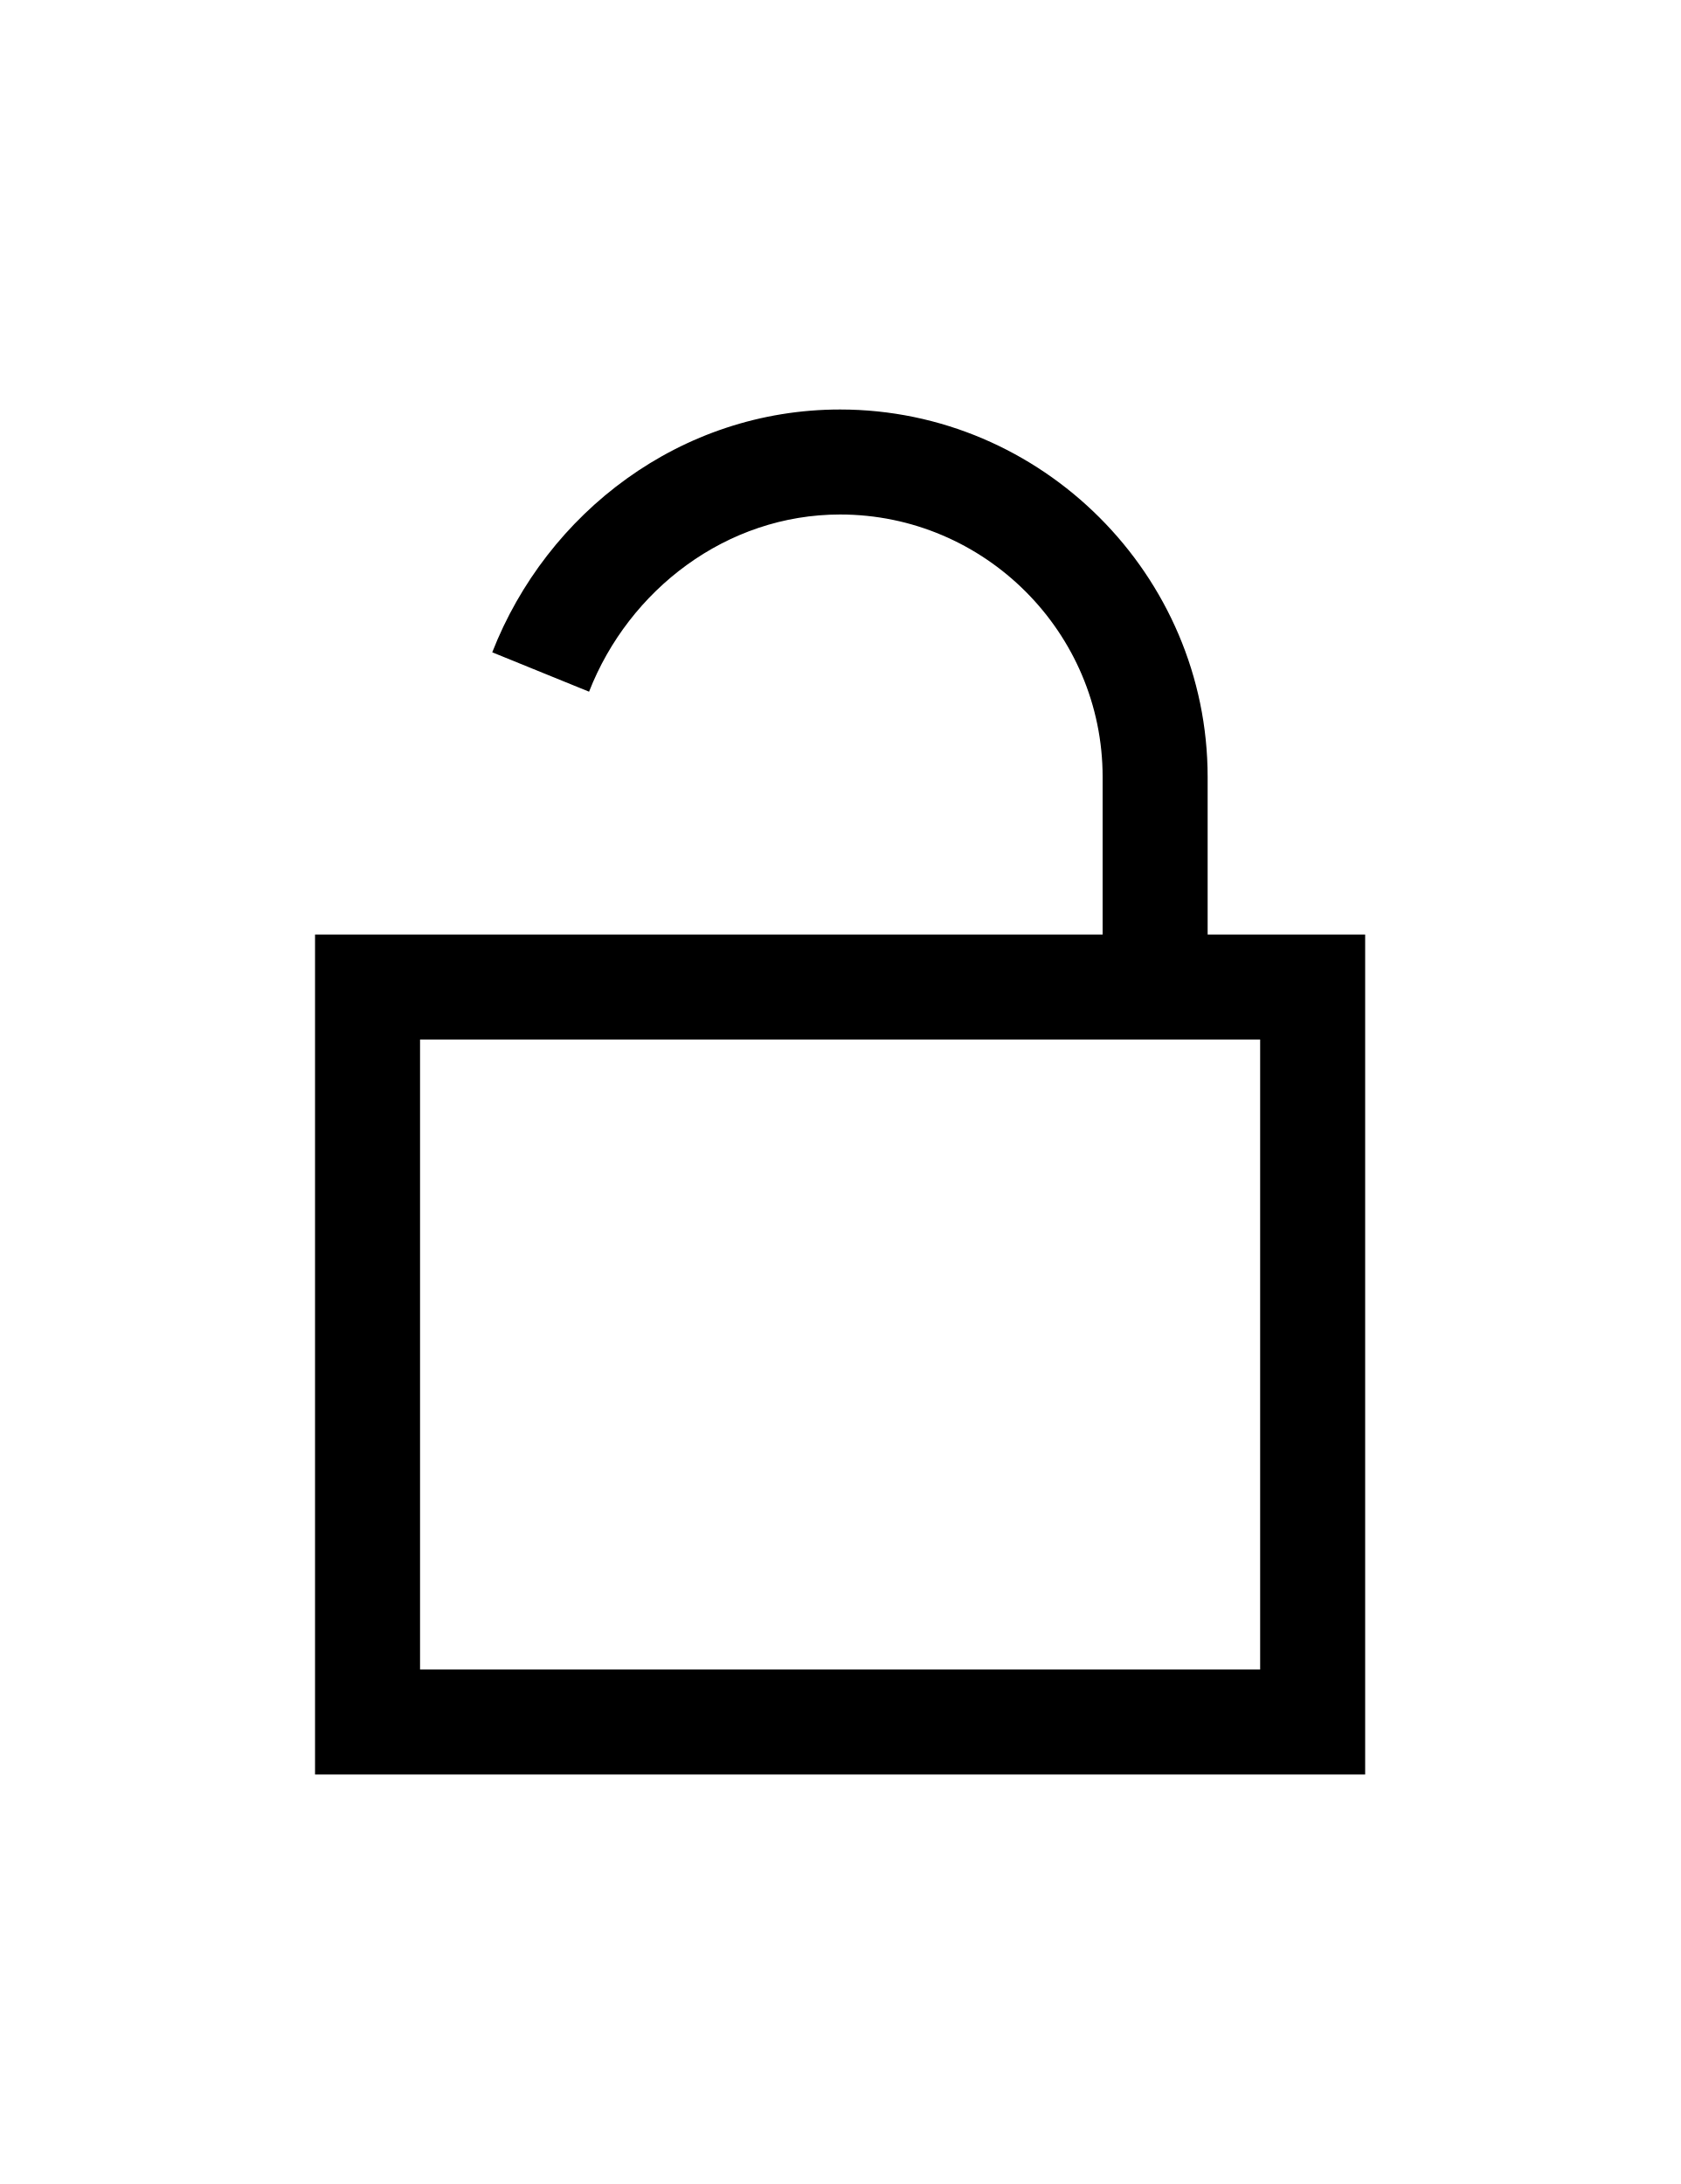
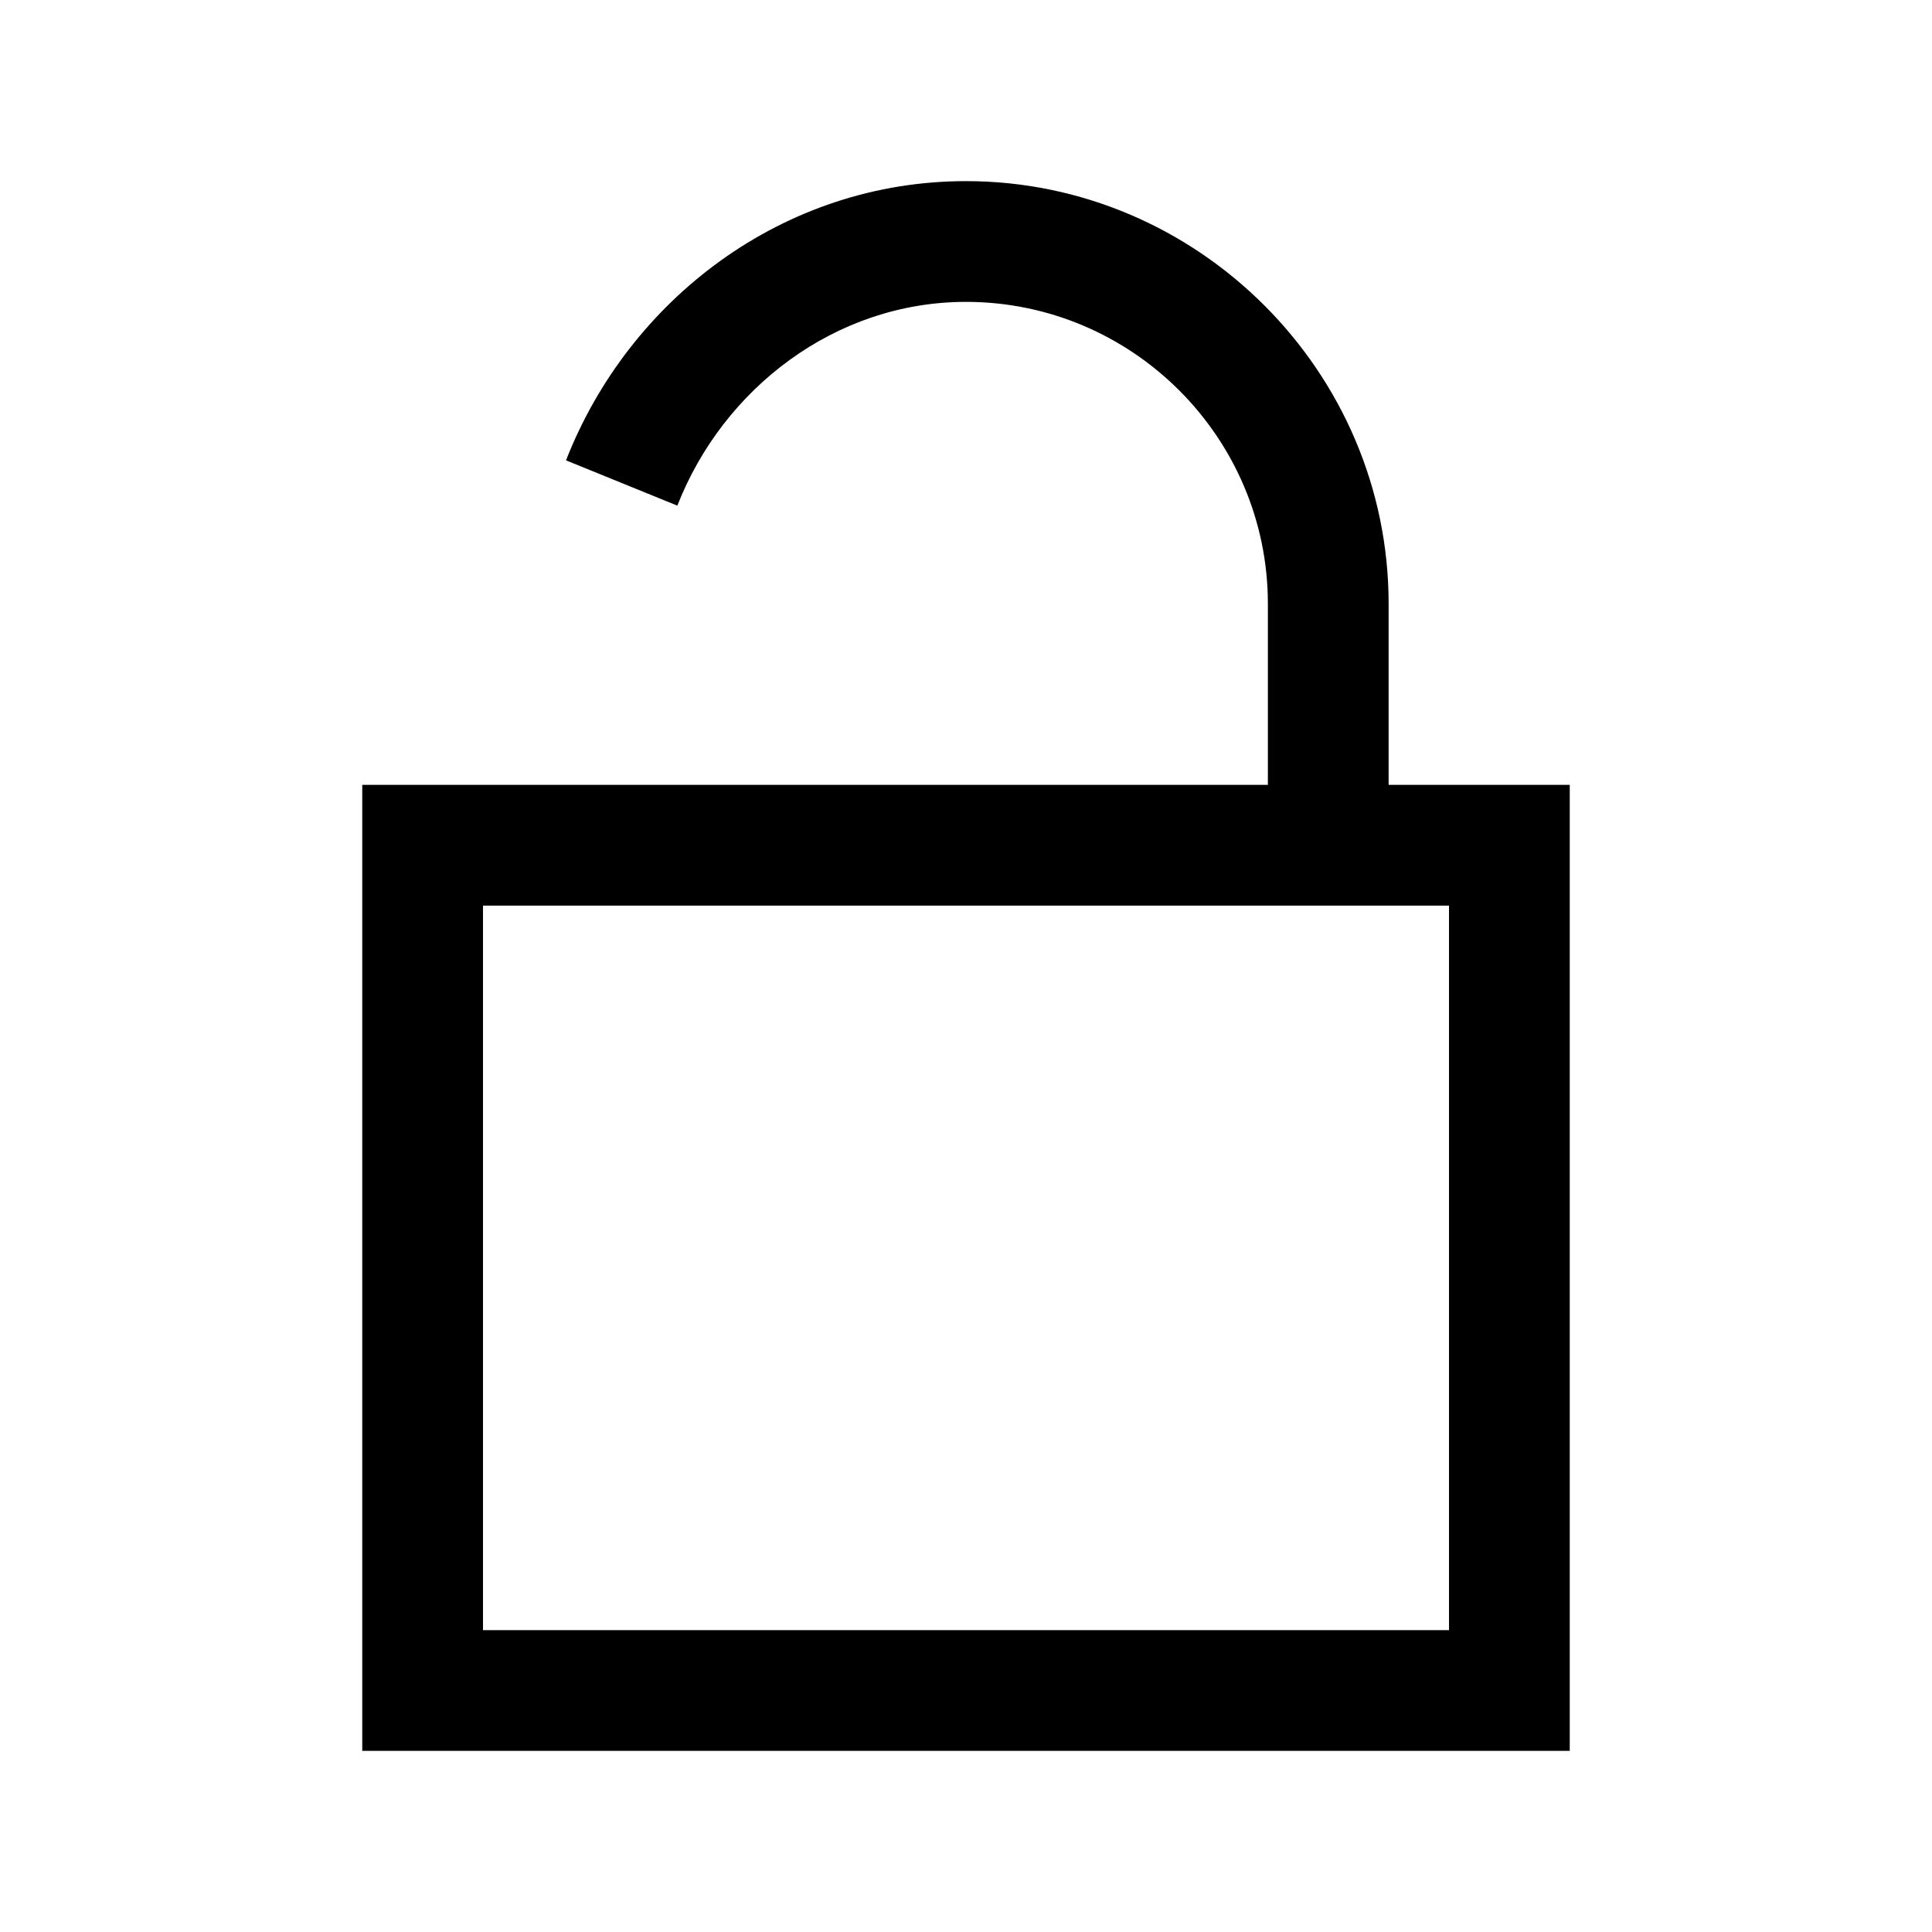
- <svg xmlns="http://www.w3.org/2000/svg" xmlns:xlink="http://www.w3.org/1999/xlink">
+ <svg xmlns="http://www.w3.org/2000/svg" xmlns:xlink="http://www.w3.org/1999/xlink" viewBox="0 0 128 128">
  <symbol id="svg-unlock" viewBox="0 0 32 32">
    <path class="svg-fill" d="M 16 3 C 12.965 3 10.414 4.965 9.375 7.625 L 11.219 8.375 C 11.977 6.434 13.836 5 16 5 C 18.754 5 21 7.246 21 10 L 21 13 L 6 13 L 6 29 L 26 29 L 26 13 L 23 13 L 23 10 C 23 6.156 19.844 3 16 3 Z M 8 15 L 24 15 L 24 27 L 8 27 Z" />
  </symbol>
  <use xlink:href="#svg-unlock" />
</svg>
